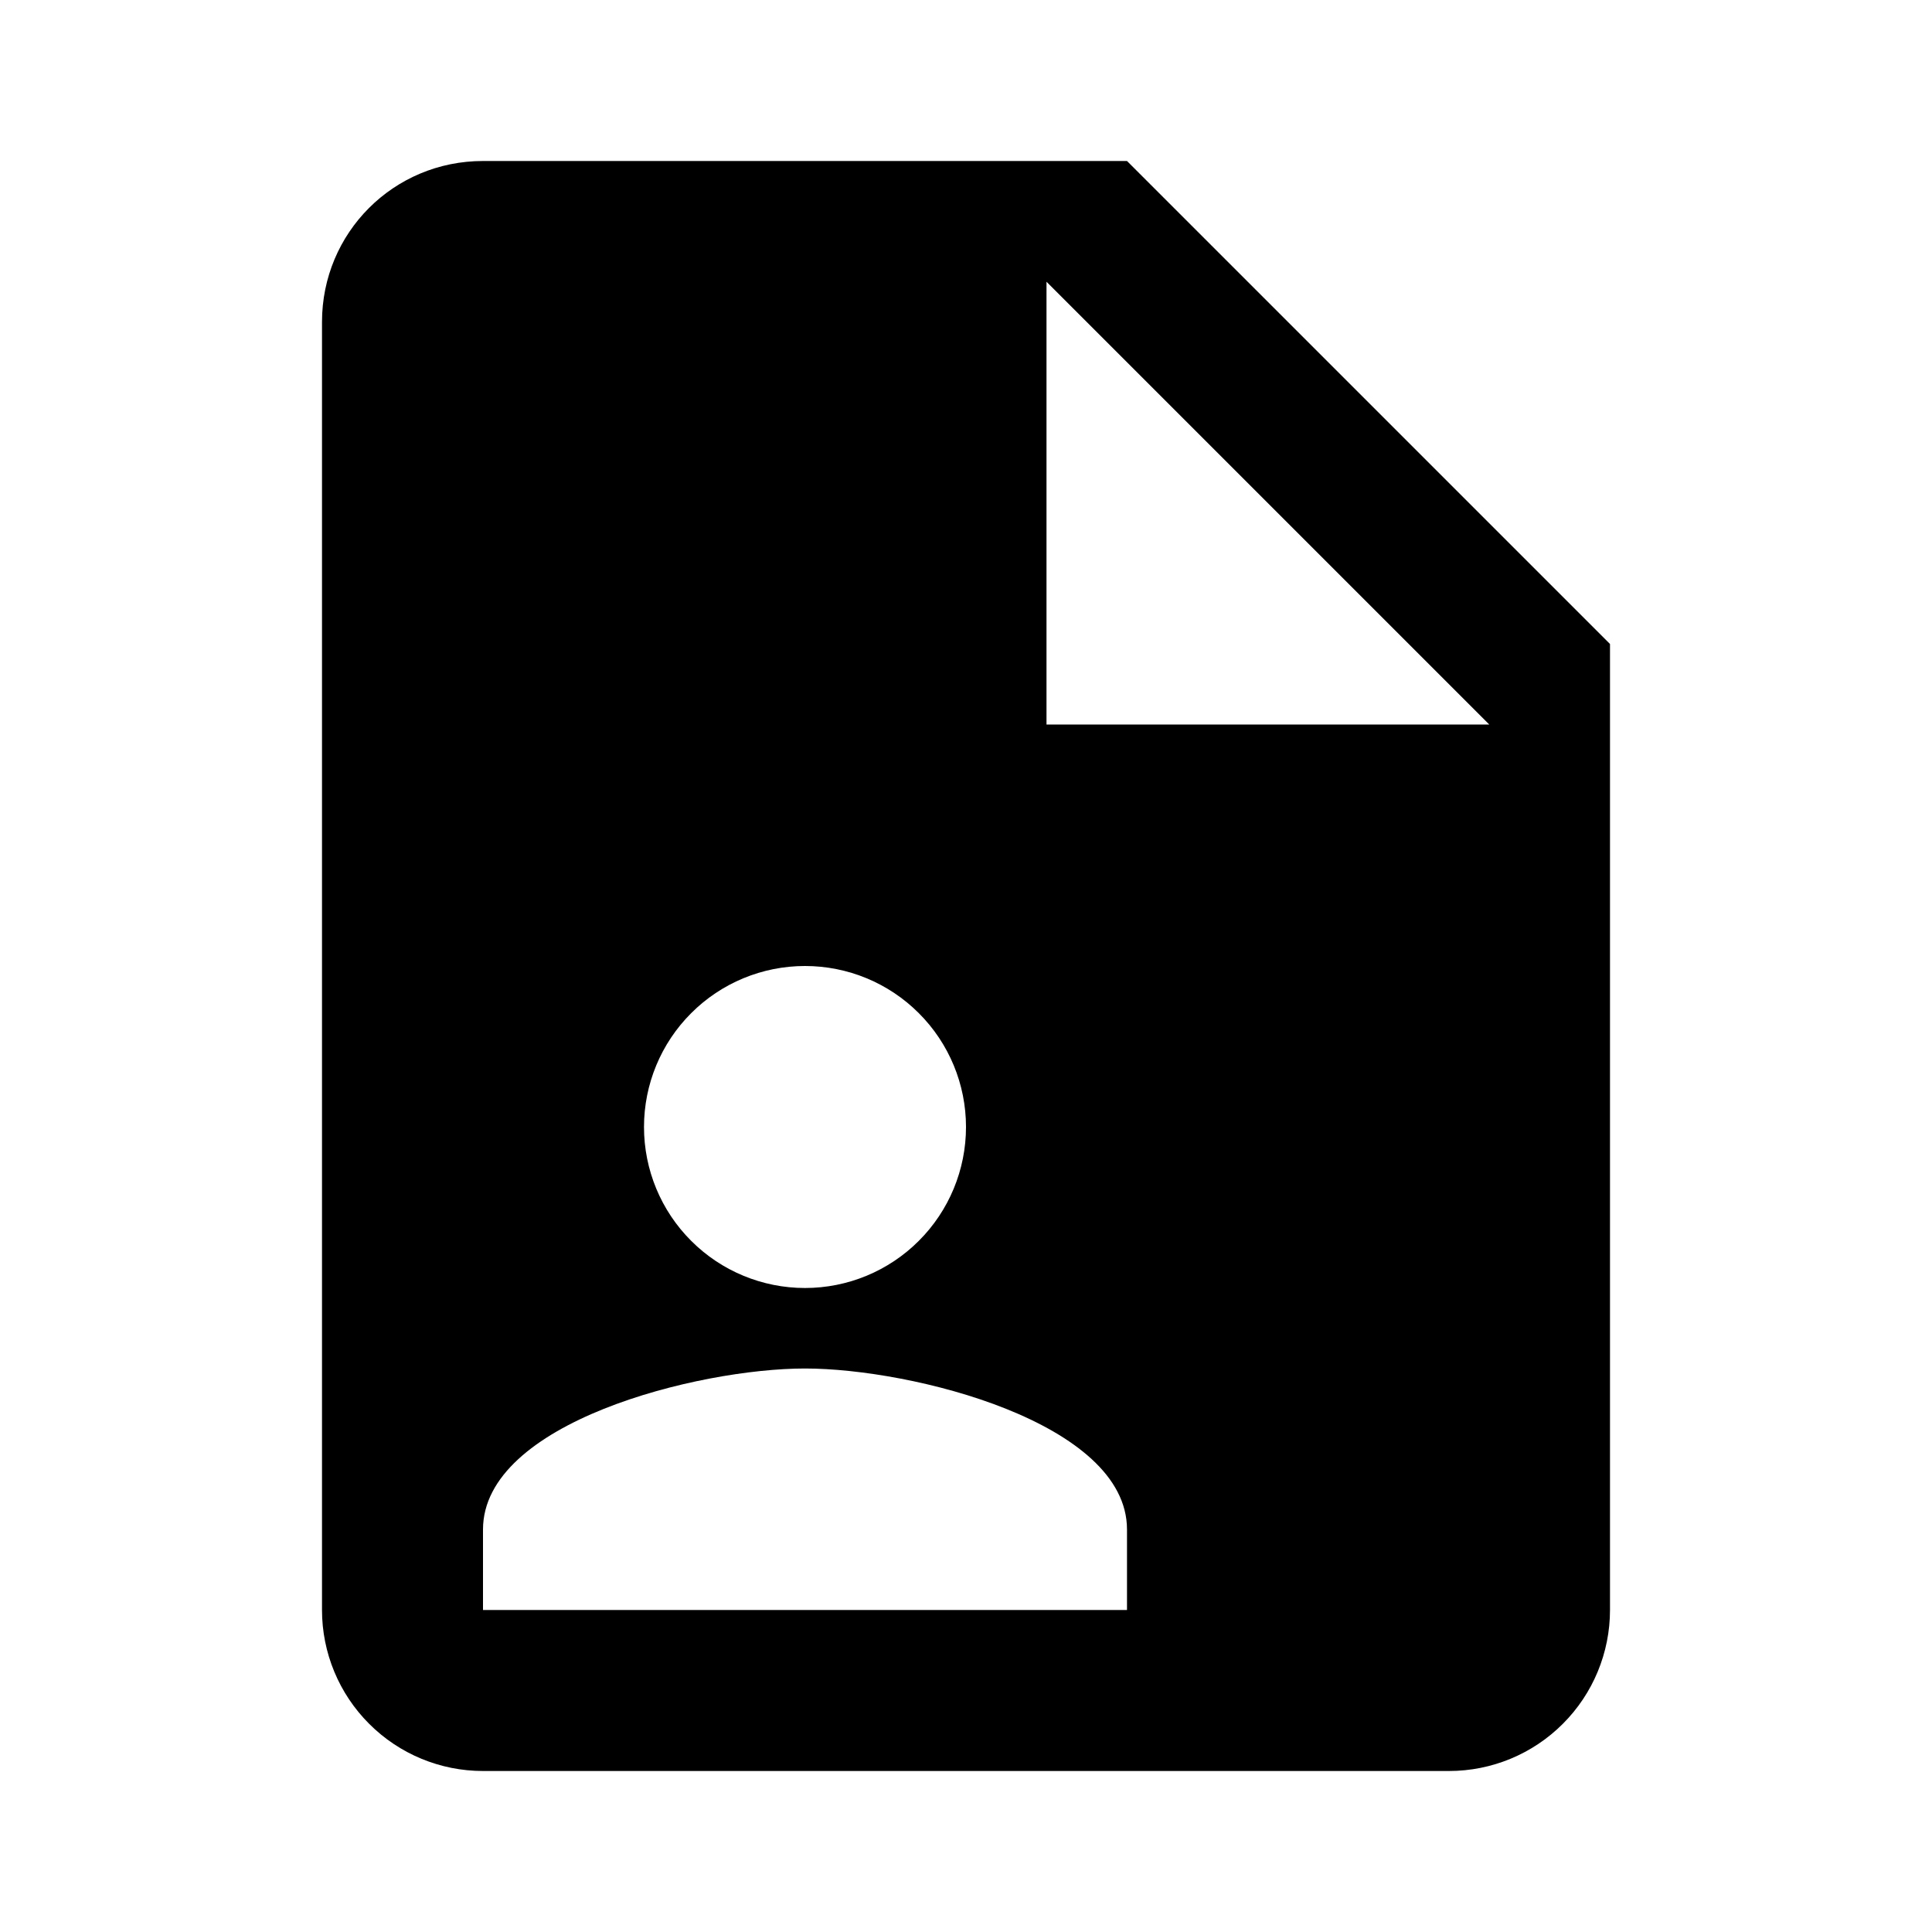
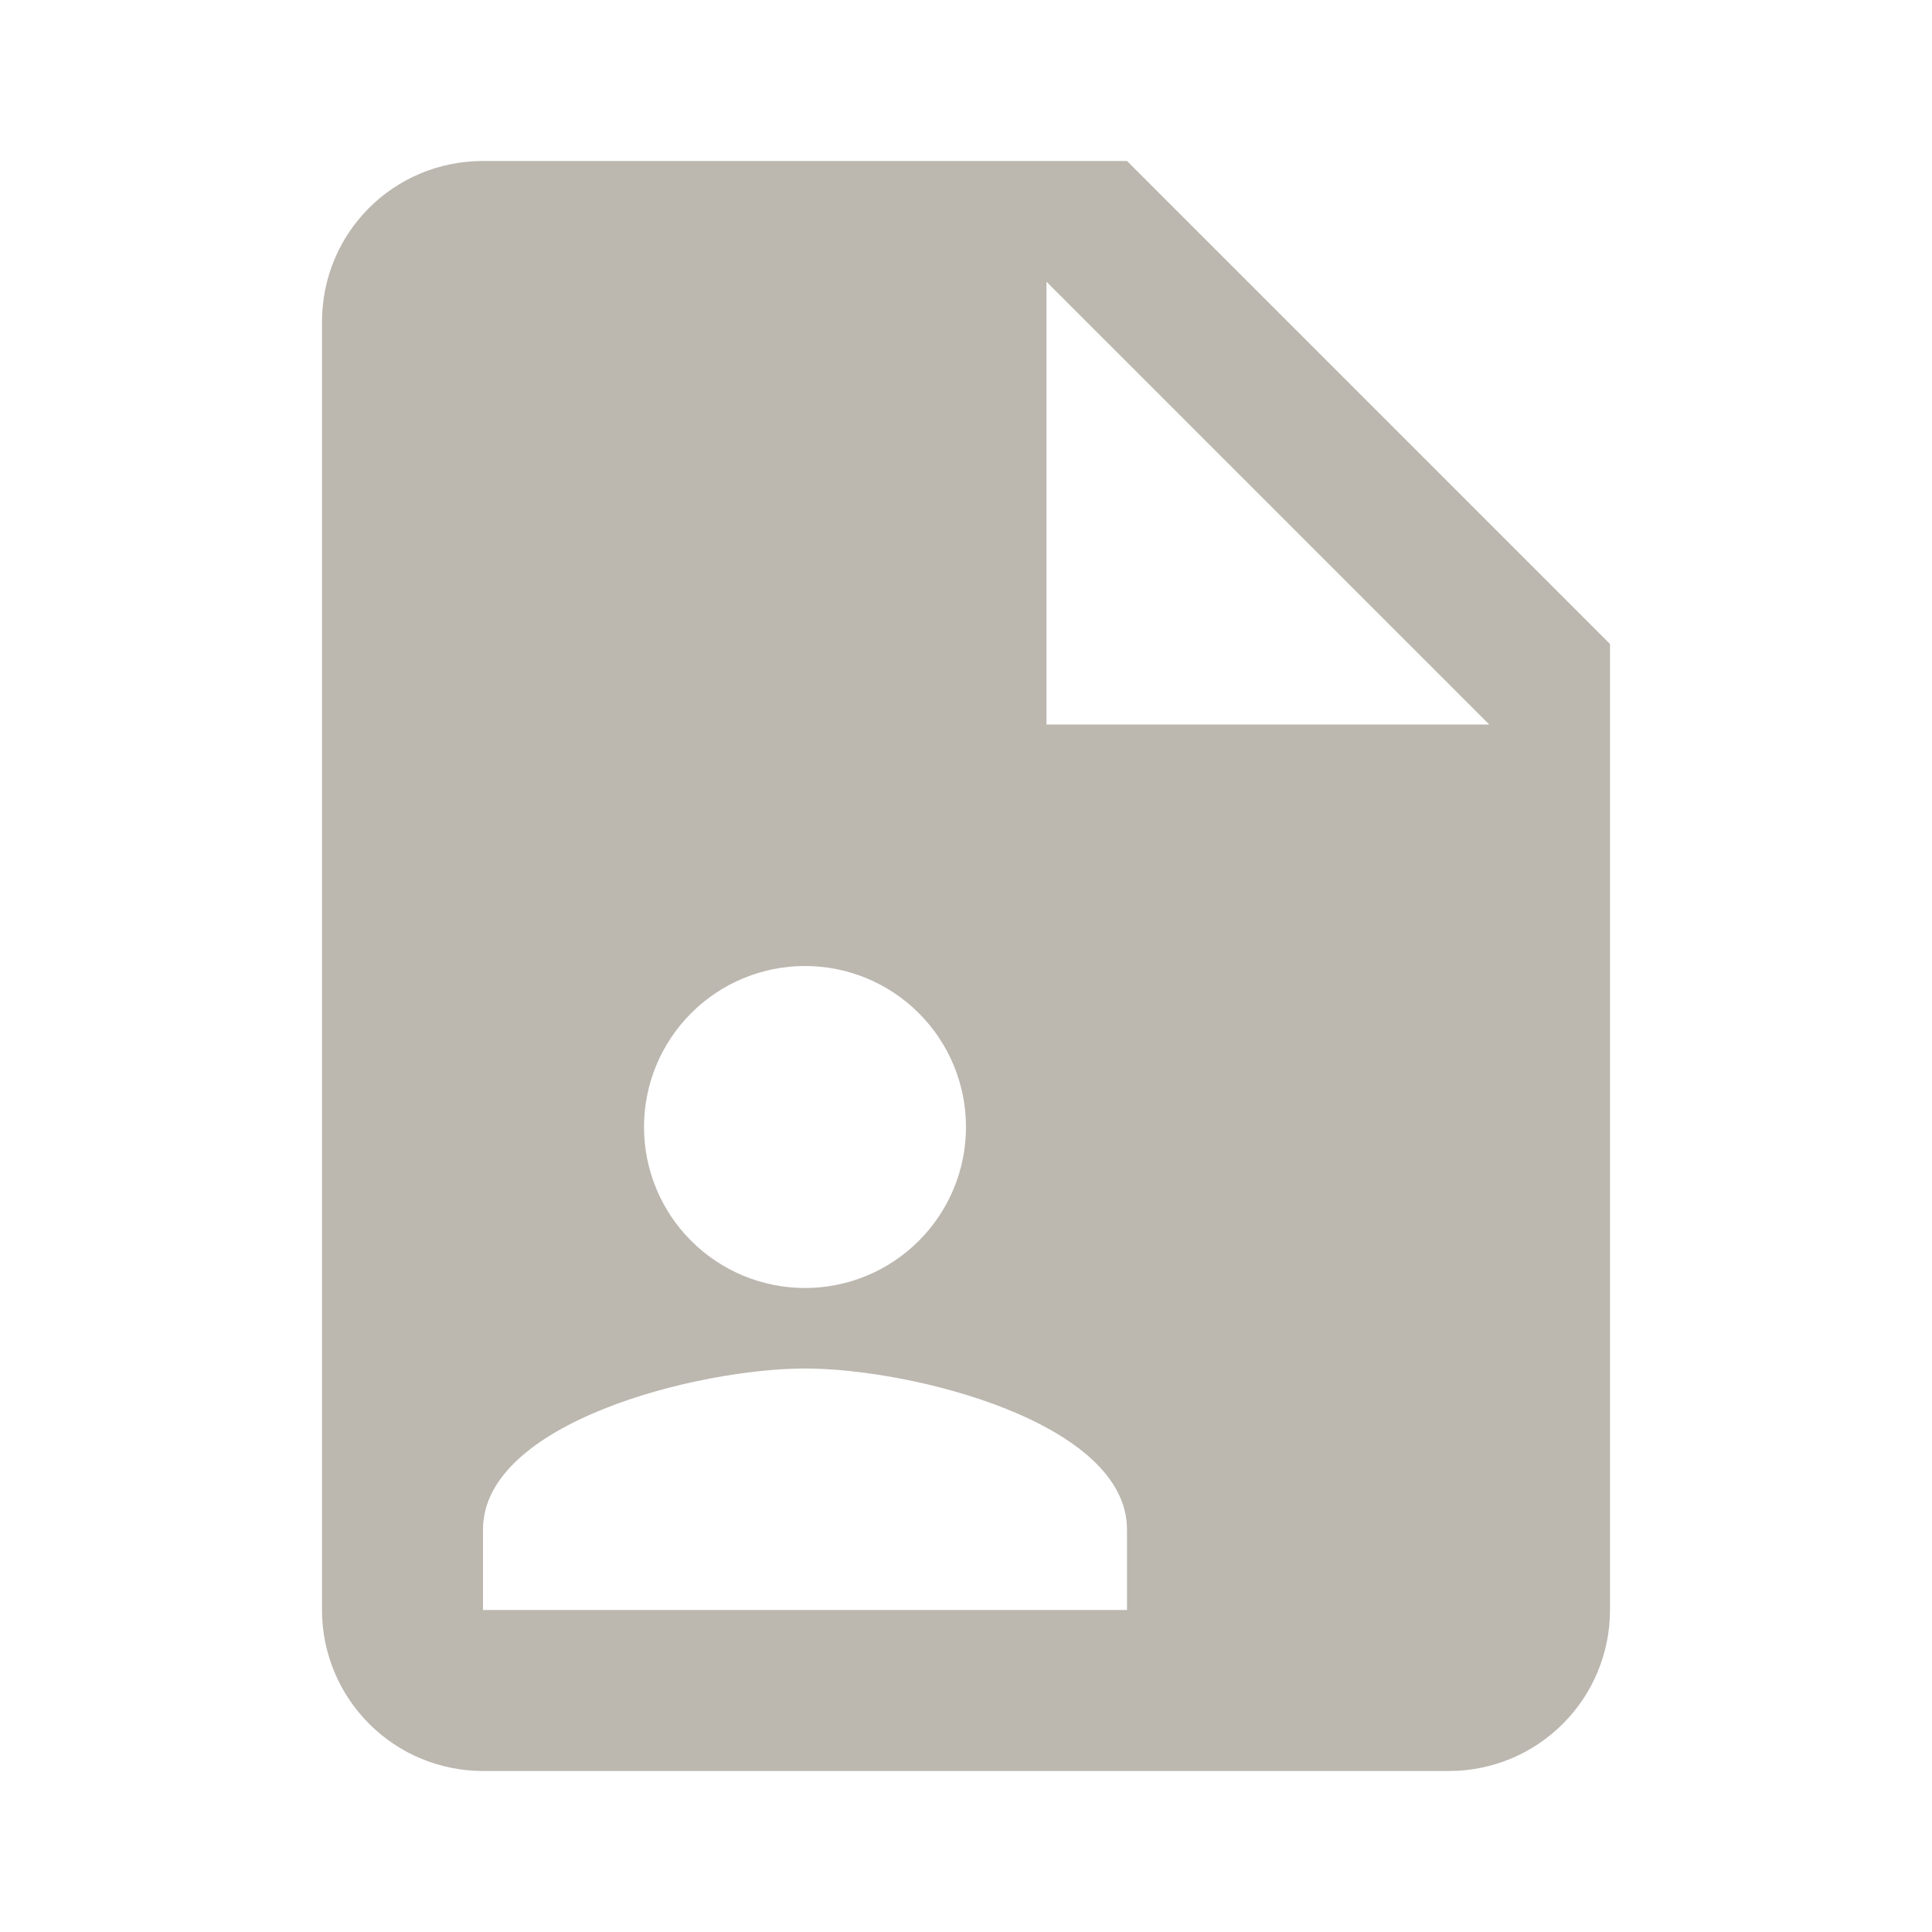
<svg xmlns="http://www.w3.org/2000/svg" width="36" height="36" viewBox="0 0 36 36" fill="none">
-   <path d="M19.5 13.5H27.75L19.5 5.25V13.5ZM9 3H21L30 12V30C30 30.796 29.684 31.559 29.121 32.121C28.559 32.684 27.796 33 27 33H9C8.204 33 7.441 32.684 6.879 32.121C6.316 31.559 6 30.796 6 30V6C6 4.335 7.335 3 9 3ZM21 30V28.5C21 26.505 16.995 25.5 15 25.5C13.005 25.5 9 26.505 9 28.5V30H21ZM15 18C14.204 18 13.441 18.316 12.879 18.879C12.316 19.441 12 20.204 12 21C12 21.796 12.316 22.559 12.879 23.121C13.441 23.684 14.204 24 15 24C15.796 24 16.559 23.684 17.121 23.121C17.684 22.559 18 21.796 18 21C18 20.204 17.684 19.441 17.121 18.879C16.559 18.316 15.796 18 15 18Z" fill="black" />
+   <path d="M19.5 13.5H27.75L19.5 5.25V13.5ZM9 3H21L30 12V30C30 30.796 29.684 31.559 29.121 32.121C28.559 32.684 27.796 33 27 33H9C8.204 33 7.441 32.684 6.879 32.121C6.316 31.559 6 30.796 6 30V6C6 4.335 7.335 3 9 3ZM21 30V28.5C21 26.505 16.995 25.5 15 25.5C13.005 25.5 9 26.505 9 28.5V30H21ZM15 18C14.204 18 13.441 18.316 12.879 18.879C12.316 19.441 12 20.204 12 21C12 21.796 12.316 22.559 12.879 23.121C13.441 23.684 14.204 24 15 24C15.796 24 16.559 23.684 17.121 23.121C17.684 22.559 18 21.796 18 21C18 20.204 17.684 19.441 17.121 18.879C16.559 18.316 15.796 18 15 18Z" fill="#BCB7AF" />
</svg>
